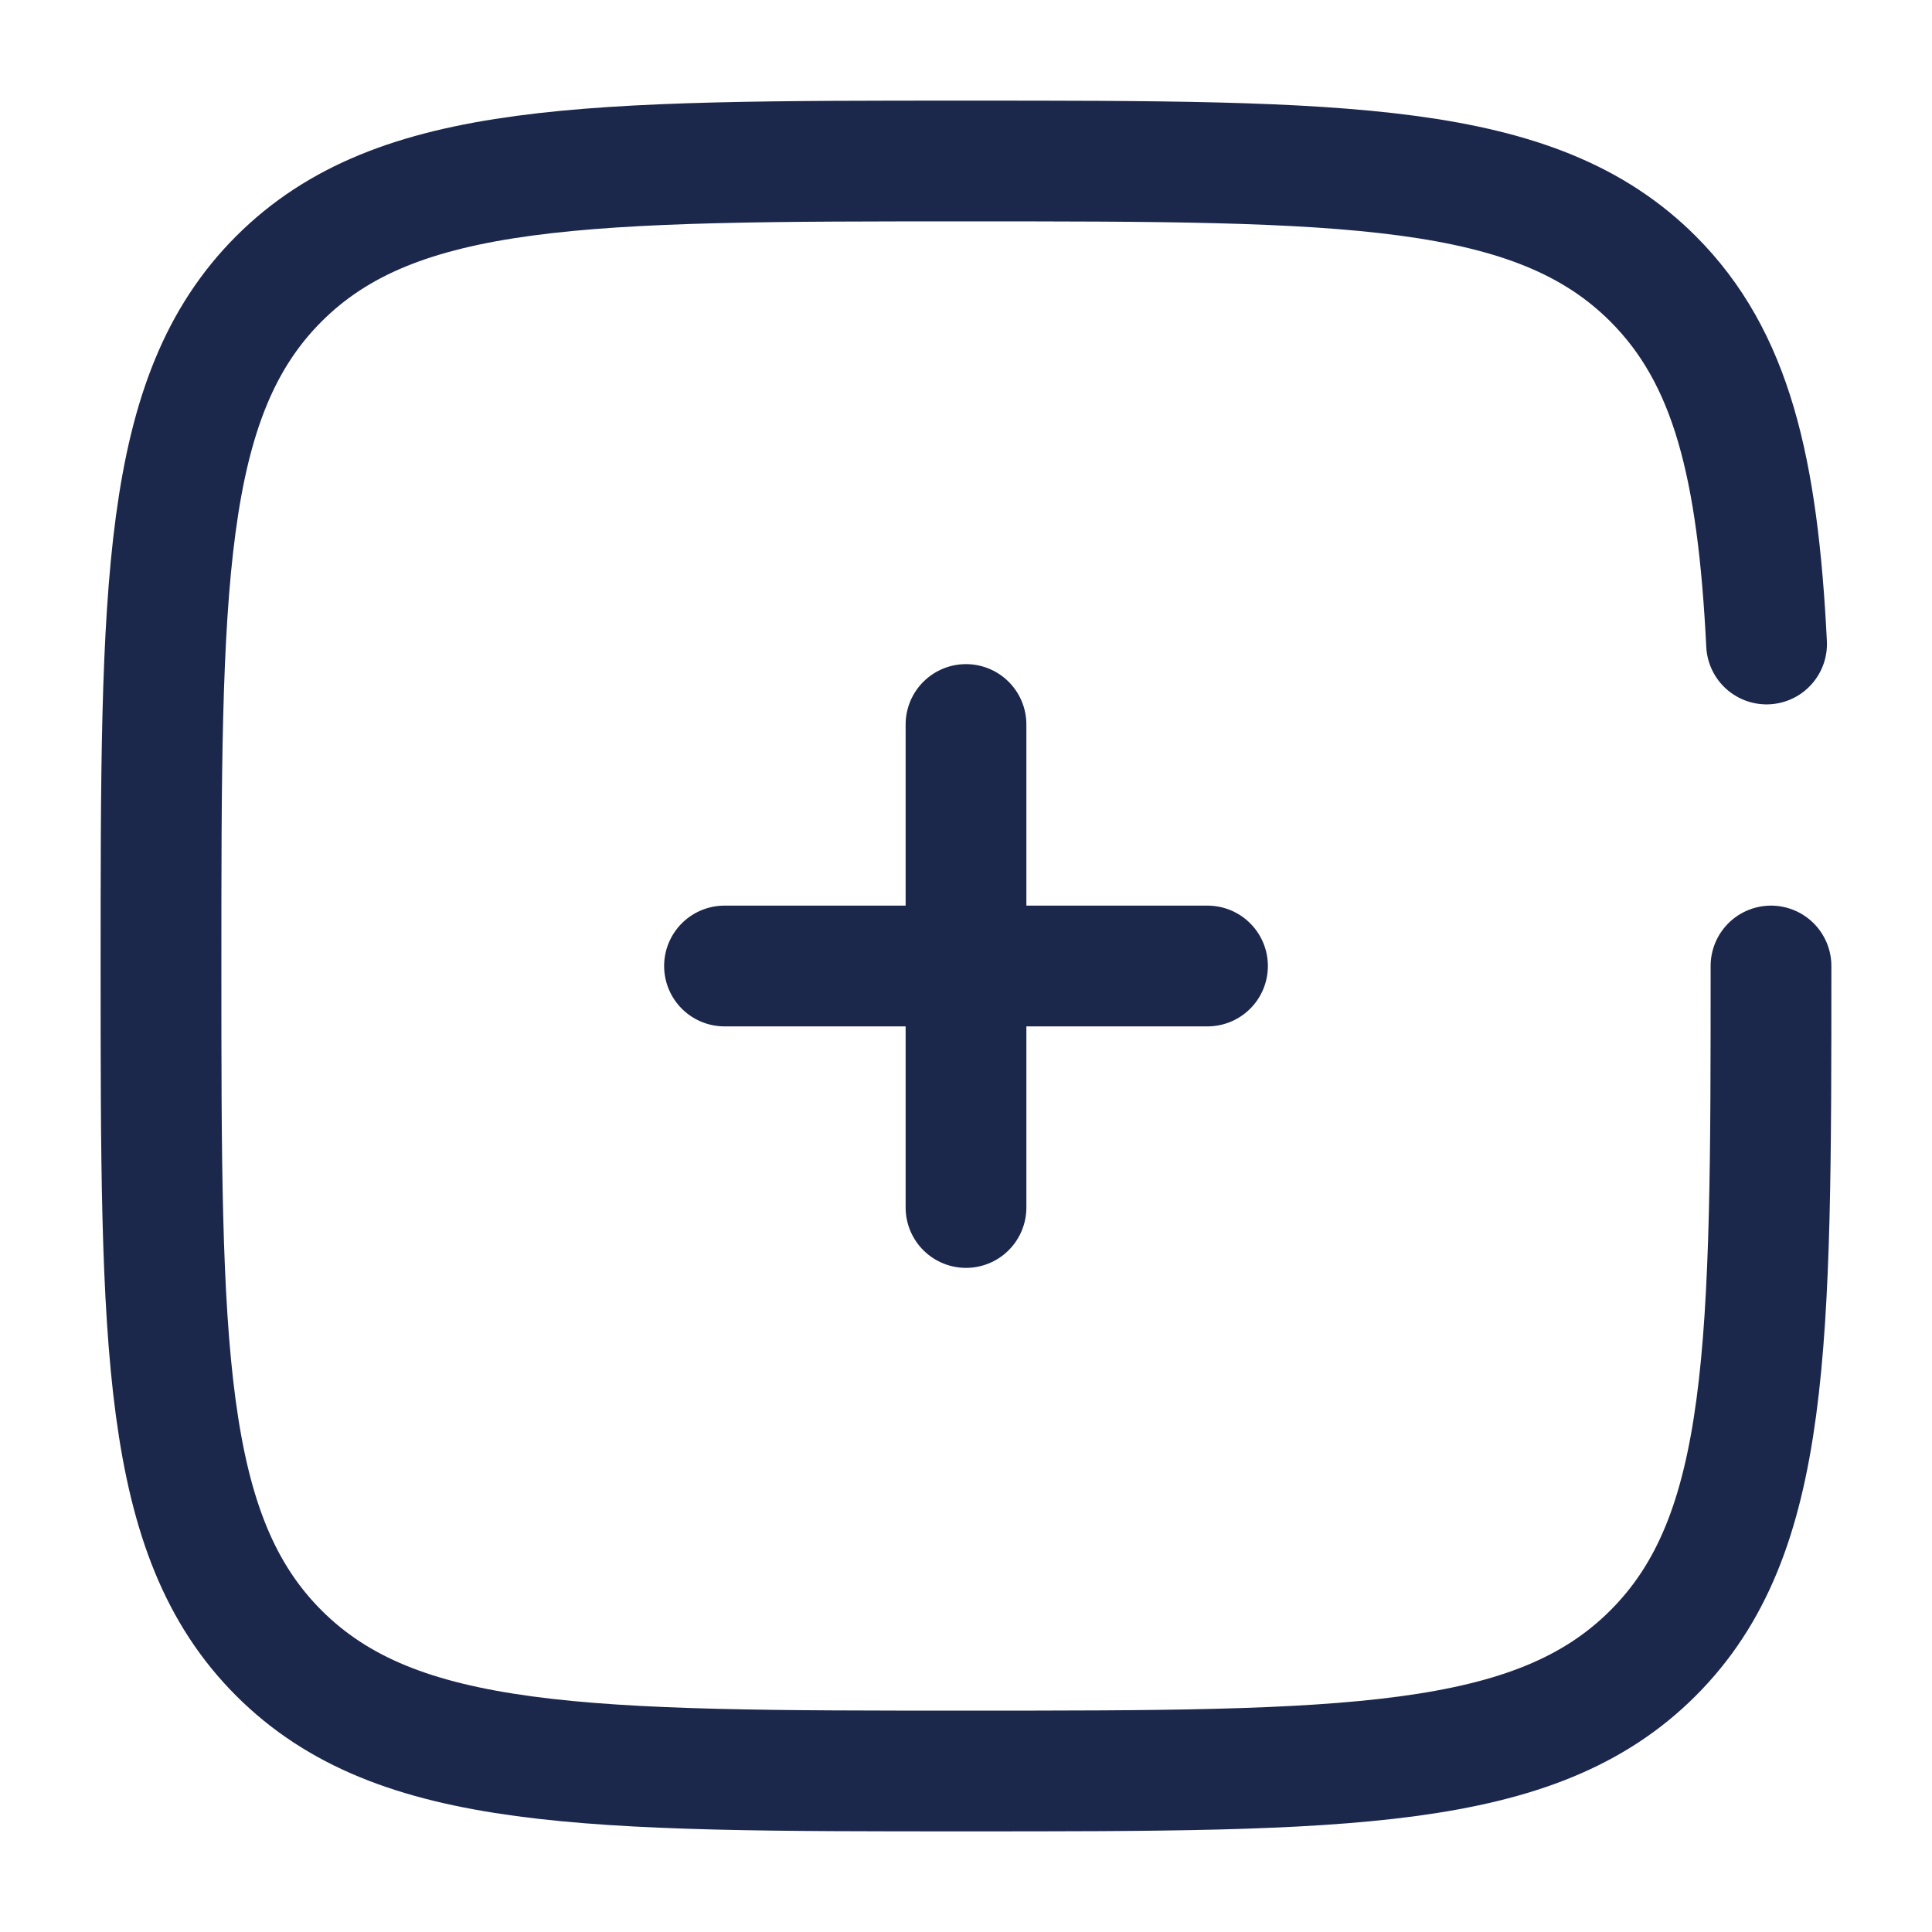
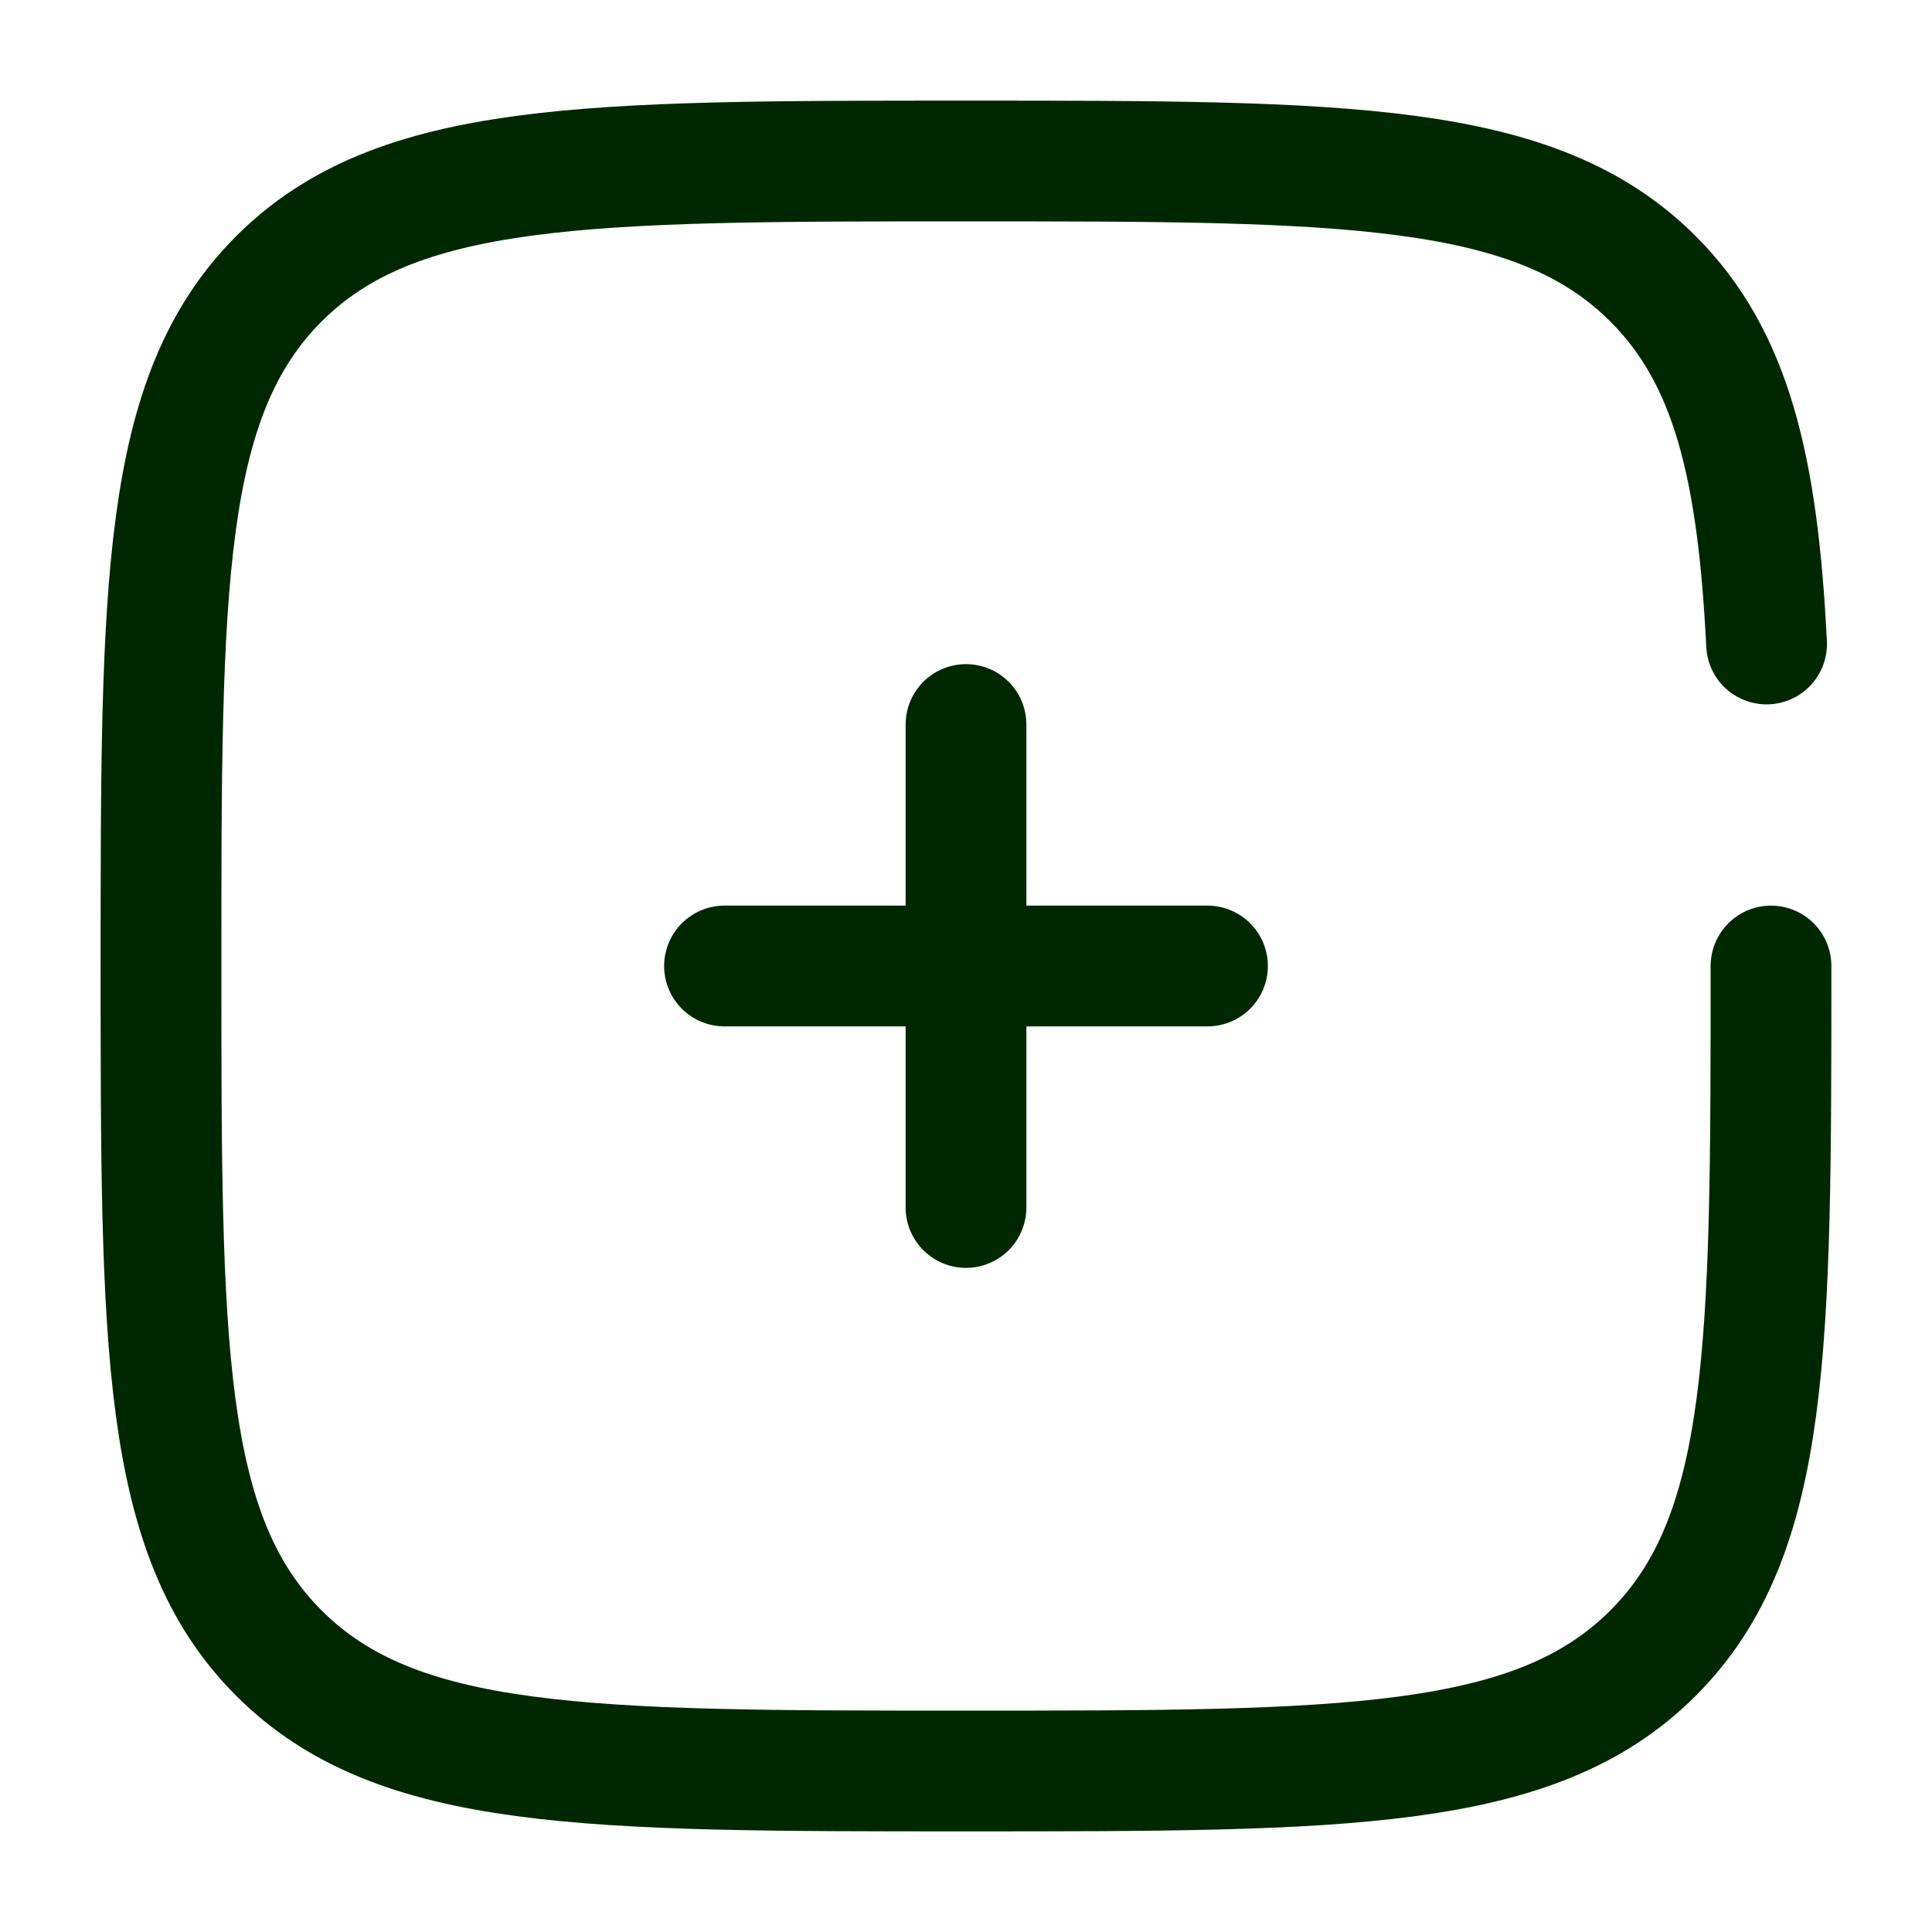
<svg xmlns="http://www.w3.org/2000/svg" width="800px" height="800px" viewBox="0 0 24 24" fill="none">
-   <path d="M15 12L12 12M12 12L9 12M12 12L12 9M12 12L12 15" stroke="#1C274C" stroke-width="1.5" stroke-linecap="round" />
-   <path d="M22 12C22 16.714 22 19.071 20.535 20.535C19.071 22 16.714 22 12 22C7.286 22 4.929 22 3.464 20.535C2 19.071 2 16.714 2 12C2 7.286 2 4.929 3.464 3.464C4.929 2 7.286 2 12 2C16.714 2 19.071 2 20.535 3.464C21.509 4.438 21.836 5.807 21.945 8" stroke="#1C274C" stroke-width="1.5" stroke-linecap="round" />
+   <path d="M15 12L12 12M12 12L9 12M12 12L12 9M12 12L12 15" stroke="#002800" stroke-width="1.5" stroke-linecap="round" />
+   <path d="M22 12C22 16.714 22 19.071 20.535 20.535C19.071 22 16.714 22 12 22C7.286 22 4.929 22 3.464 20.535C2 19.071 2 16.714 2 12C2 7.286 2 4.929 3.464 3.464C4.929 2 7.286 2 12 2C16.714 2 19.071 2 20.535 3.464C21.509 4.438 21.836 5.807 21.945 8" stroke="#002800" stroke-width="1.5" stroke-linecap="round" />
</svg>
